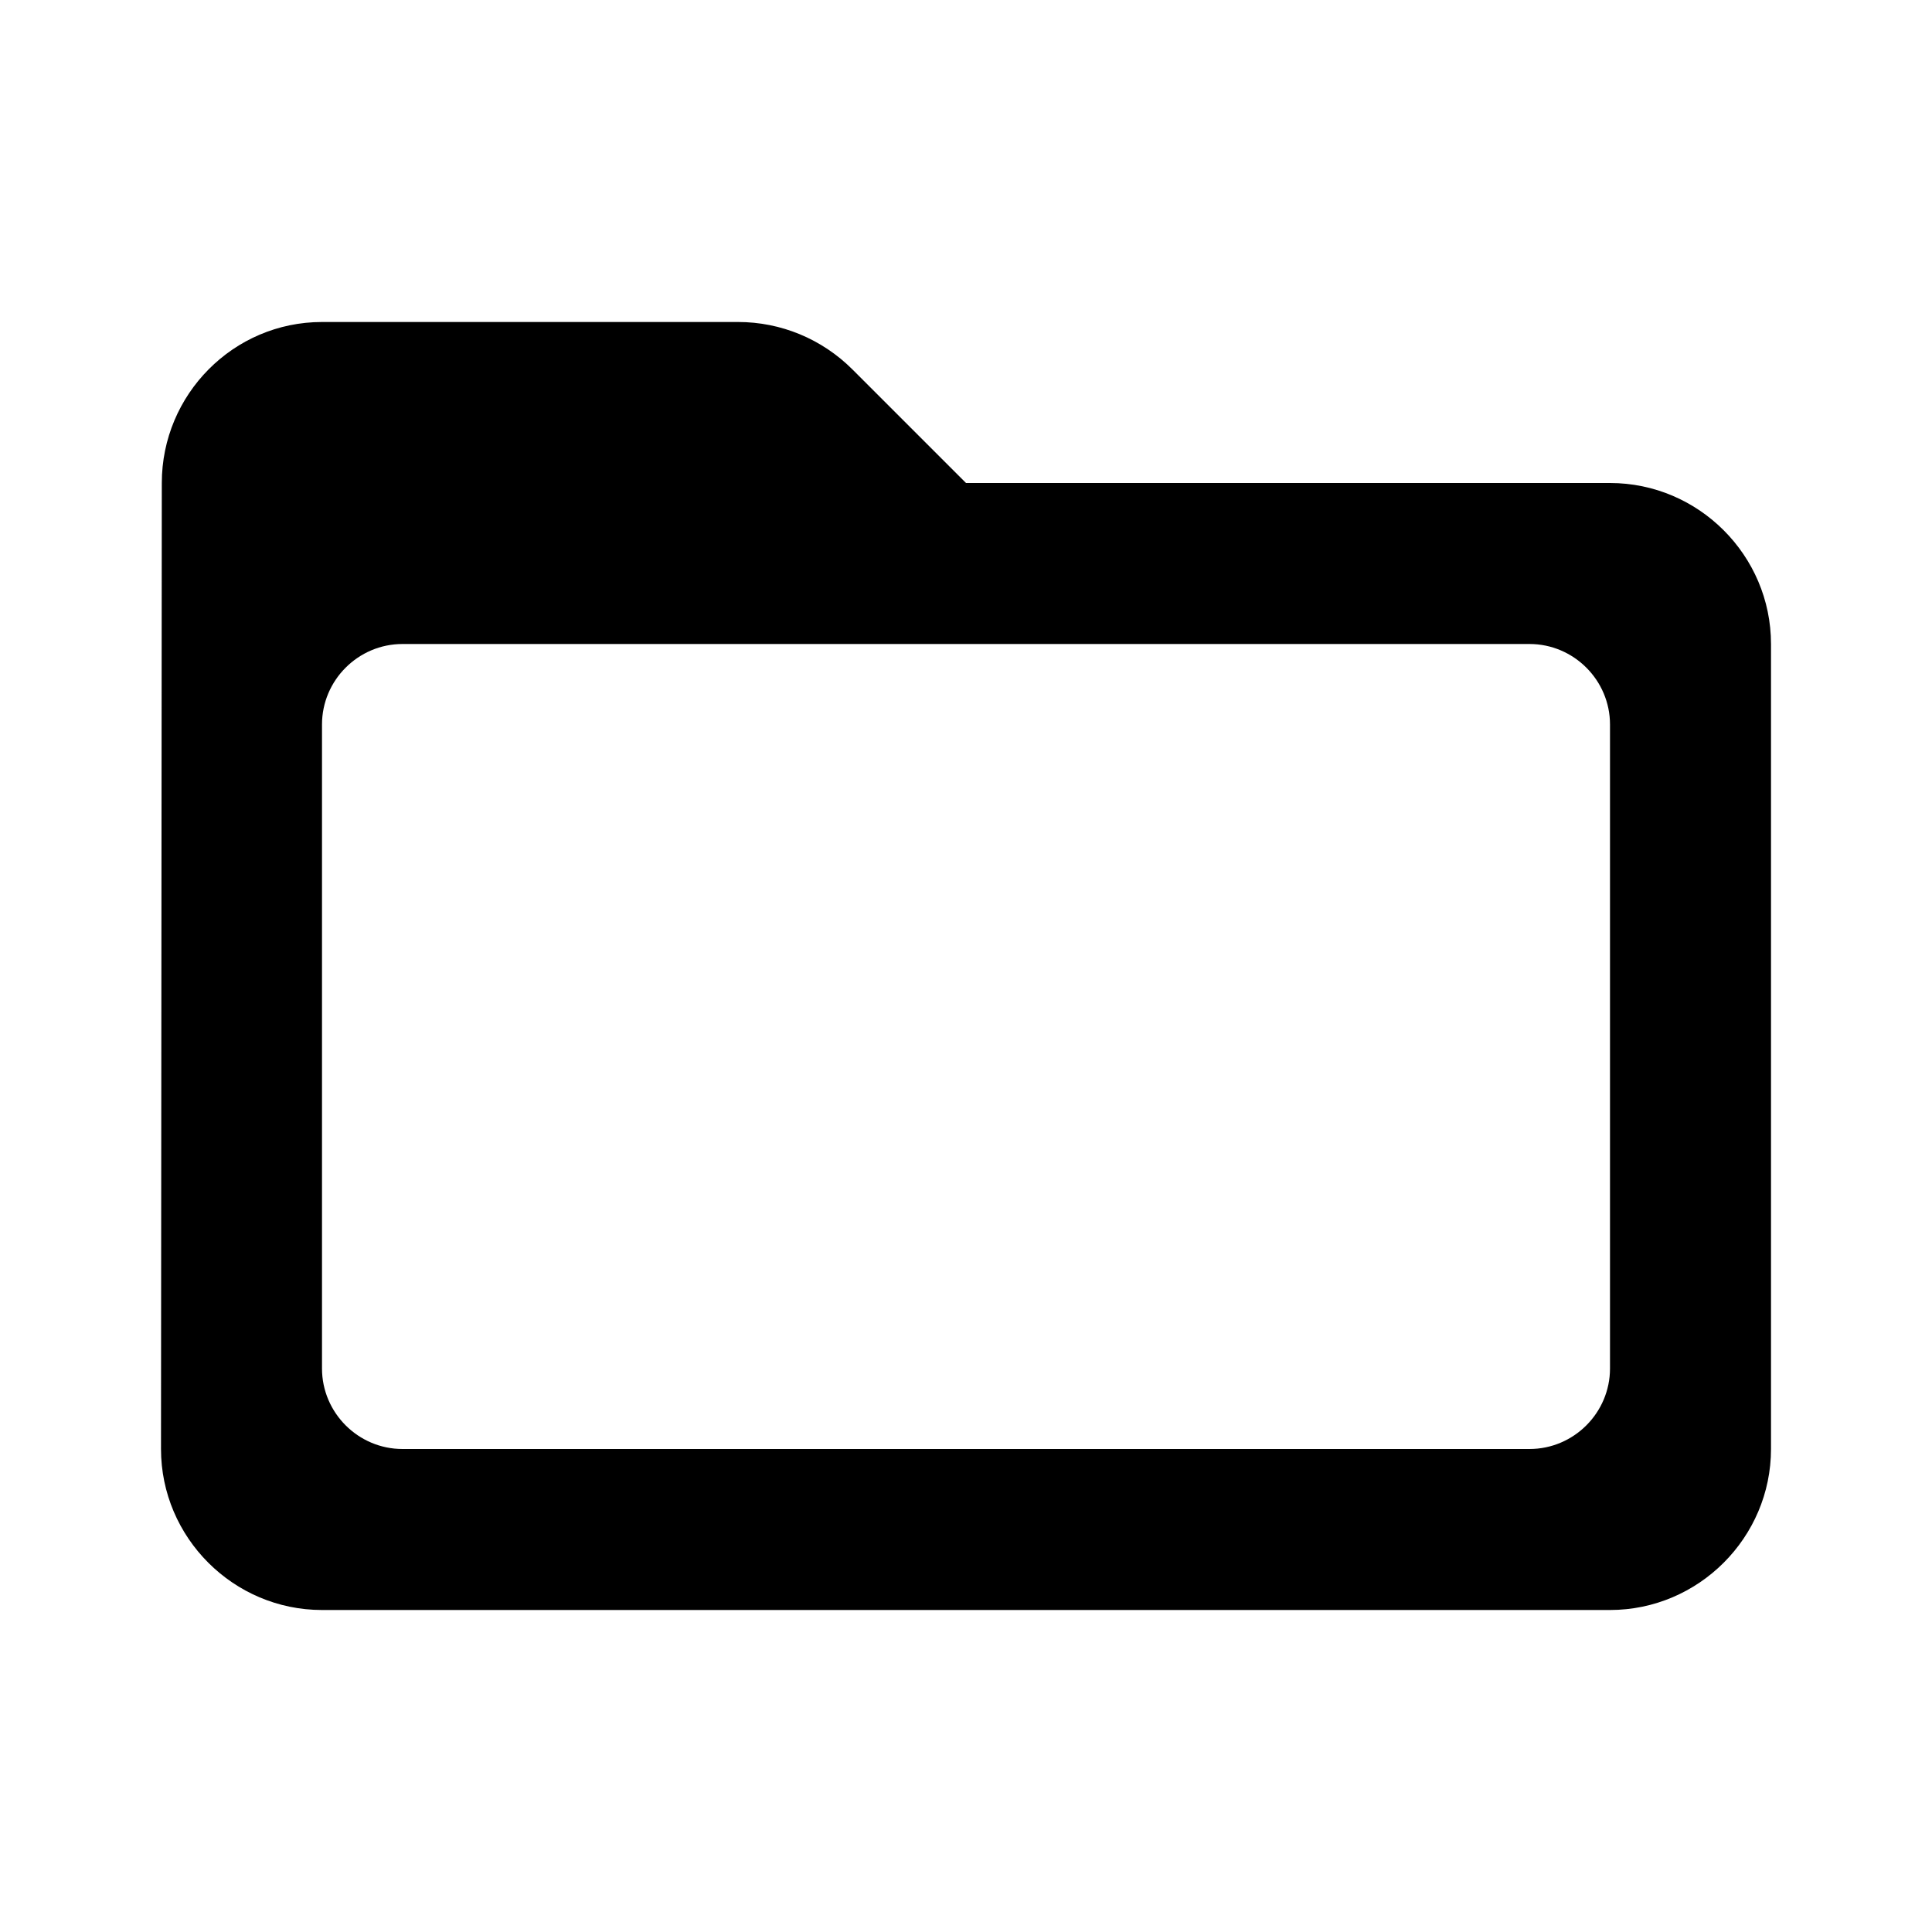
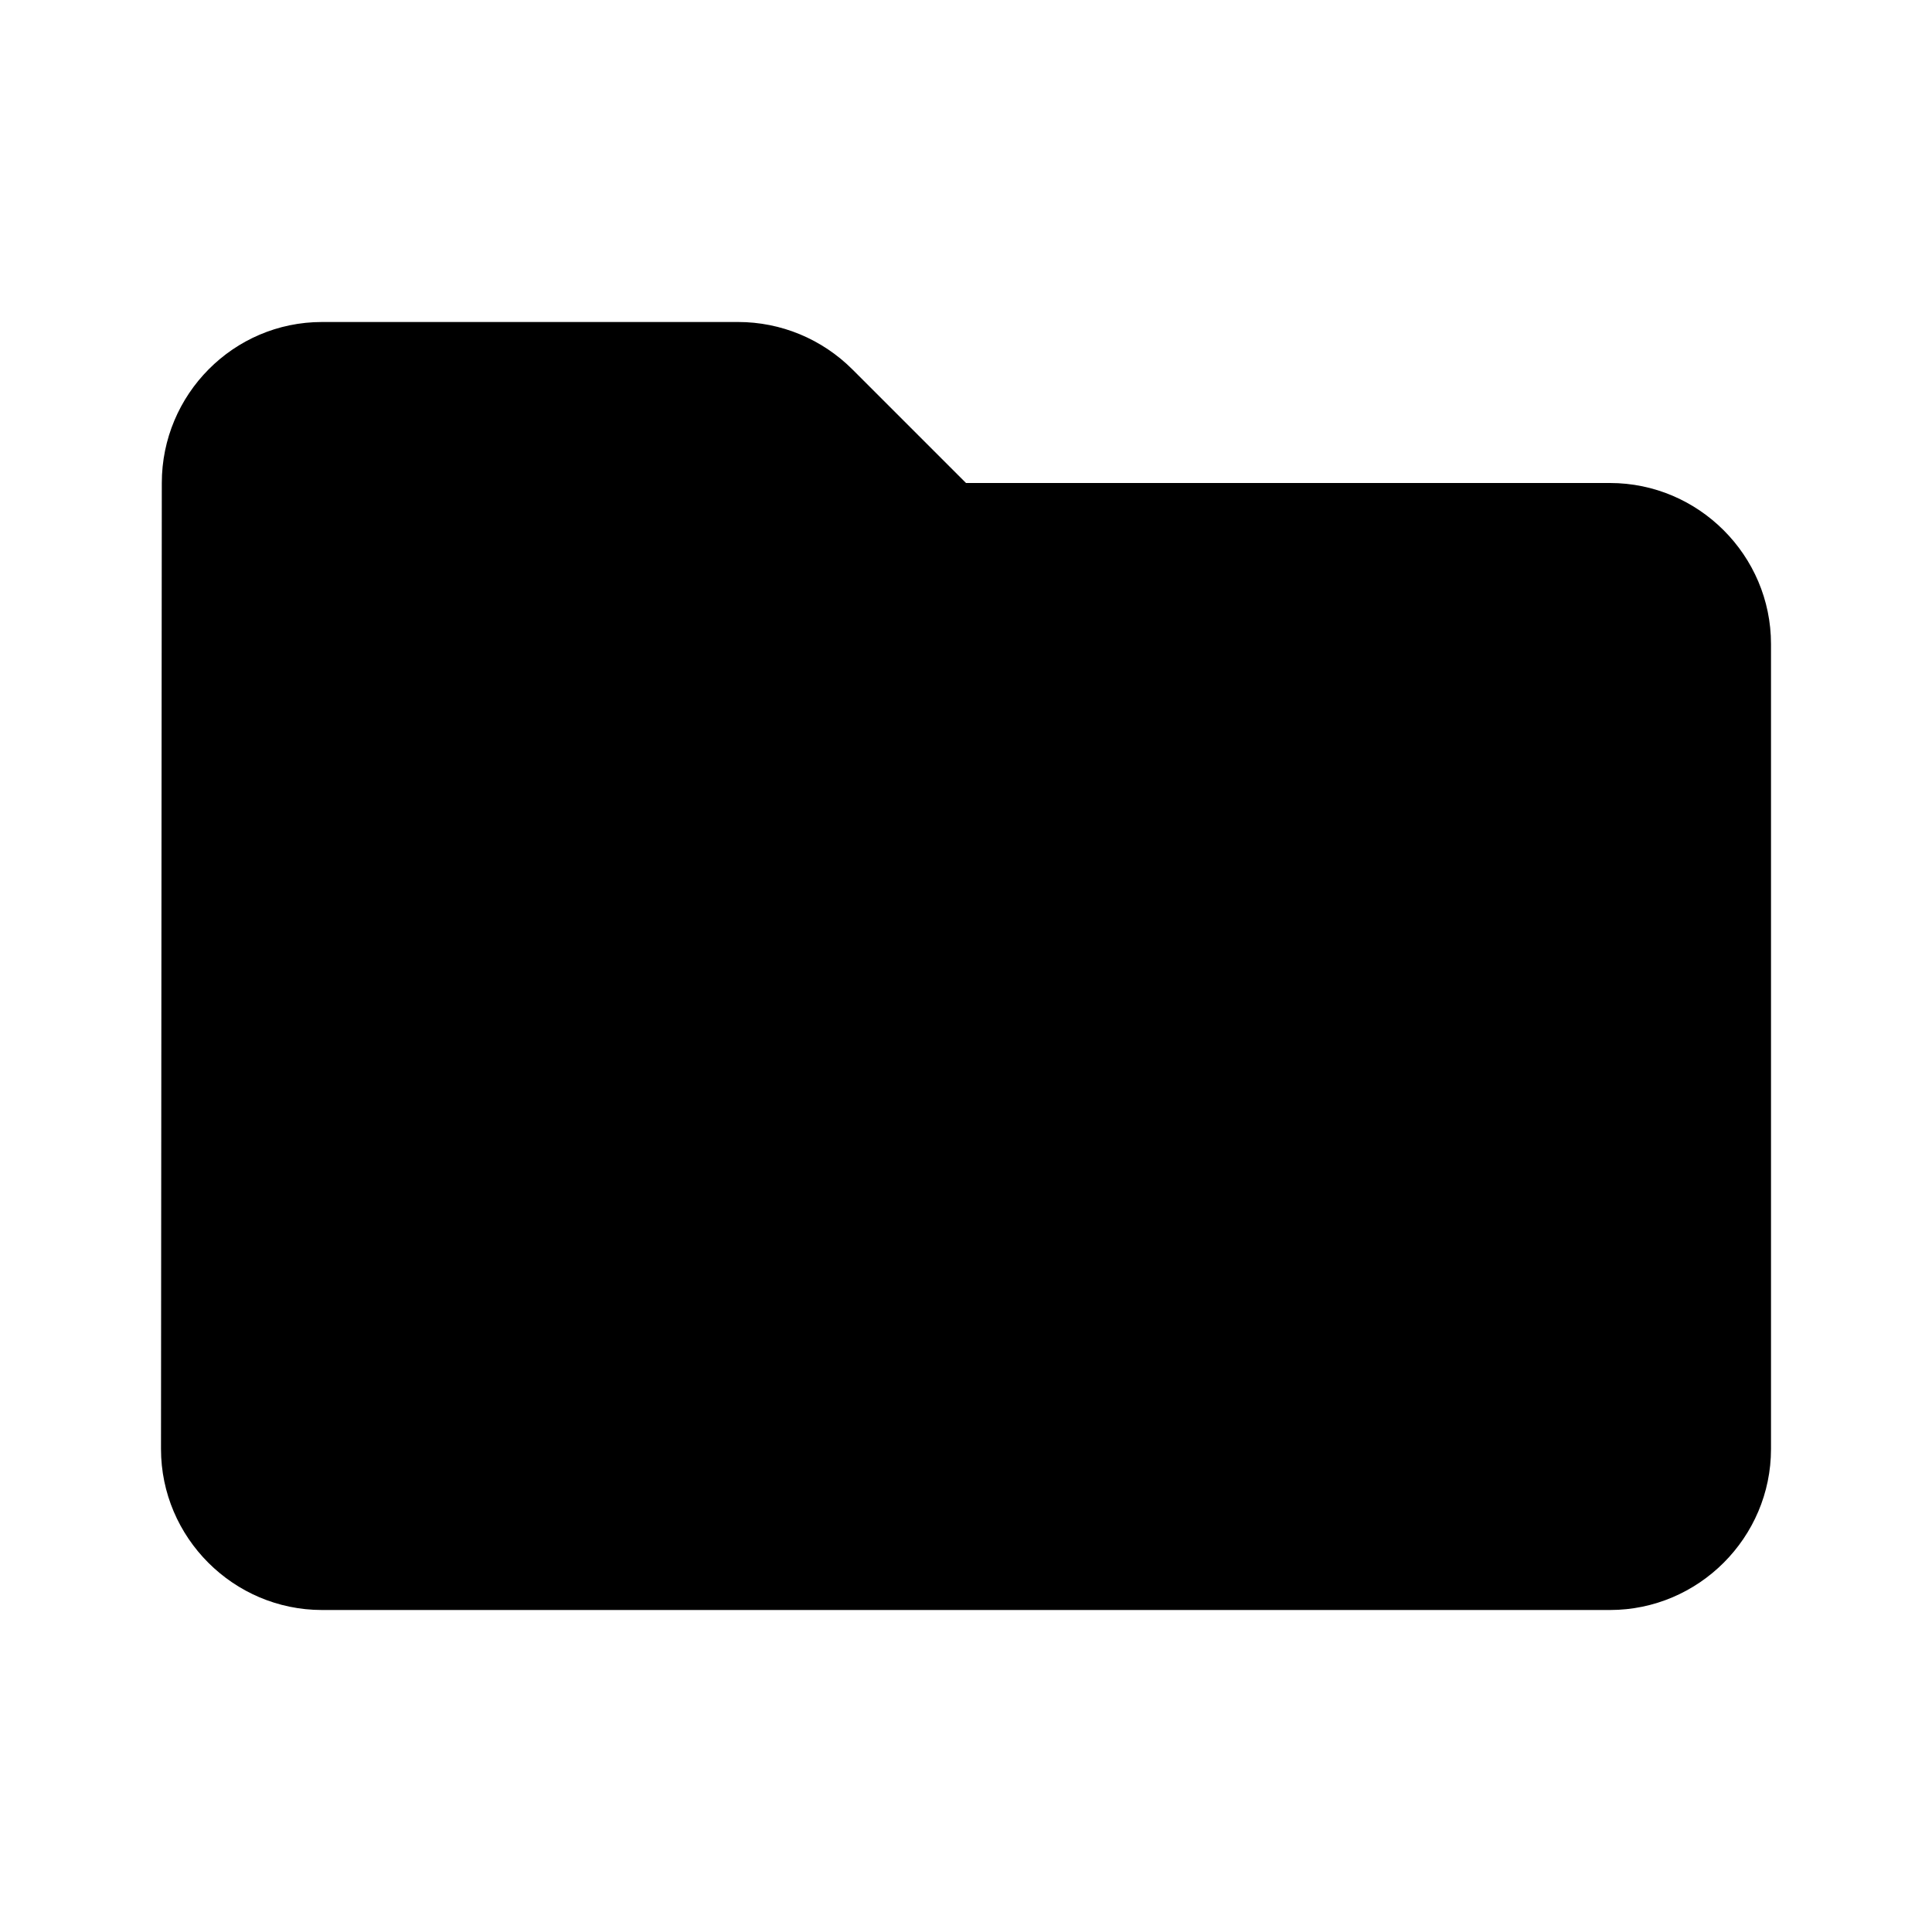
<svg xmlns="http://www.w3.org/2000/svg" height="24" viewBox="0 0 24 24" width="24">
-   <path d="M20 6h-8l-1.41-1.41C10.21 4.21 9.7 4 9.17 4H4c-1.1 0-1.99.9-1.99 2L2 18c0 1.1.9 2 2 2h16c1.1 0 2-.9 2-2V8c0-1.1-.9-2-2-2zm-1 12H5c-.55 0-1-.45-1-1V9c0-.55.45-1 1-1h14c.55 0 1 .45 1 1v8c0 .55-.45 1-1 1z" />
+   <path d="M10.59 4.59C10.21 4.21 9.7 4 9.17 4H4c-1.1 0-1.99.9-1.99 2L2 18c0 1.1.9 2 2 2h16c1.1 0 2-.9 2-2V8c0-1.1-.9-2-2-2h-8l-1.41-1.41z" />
</svg>
